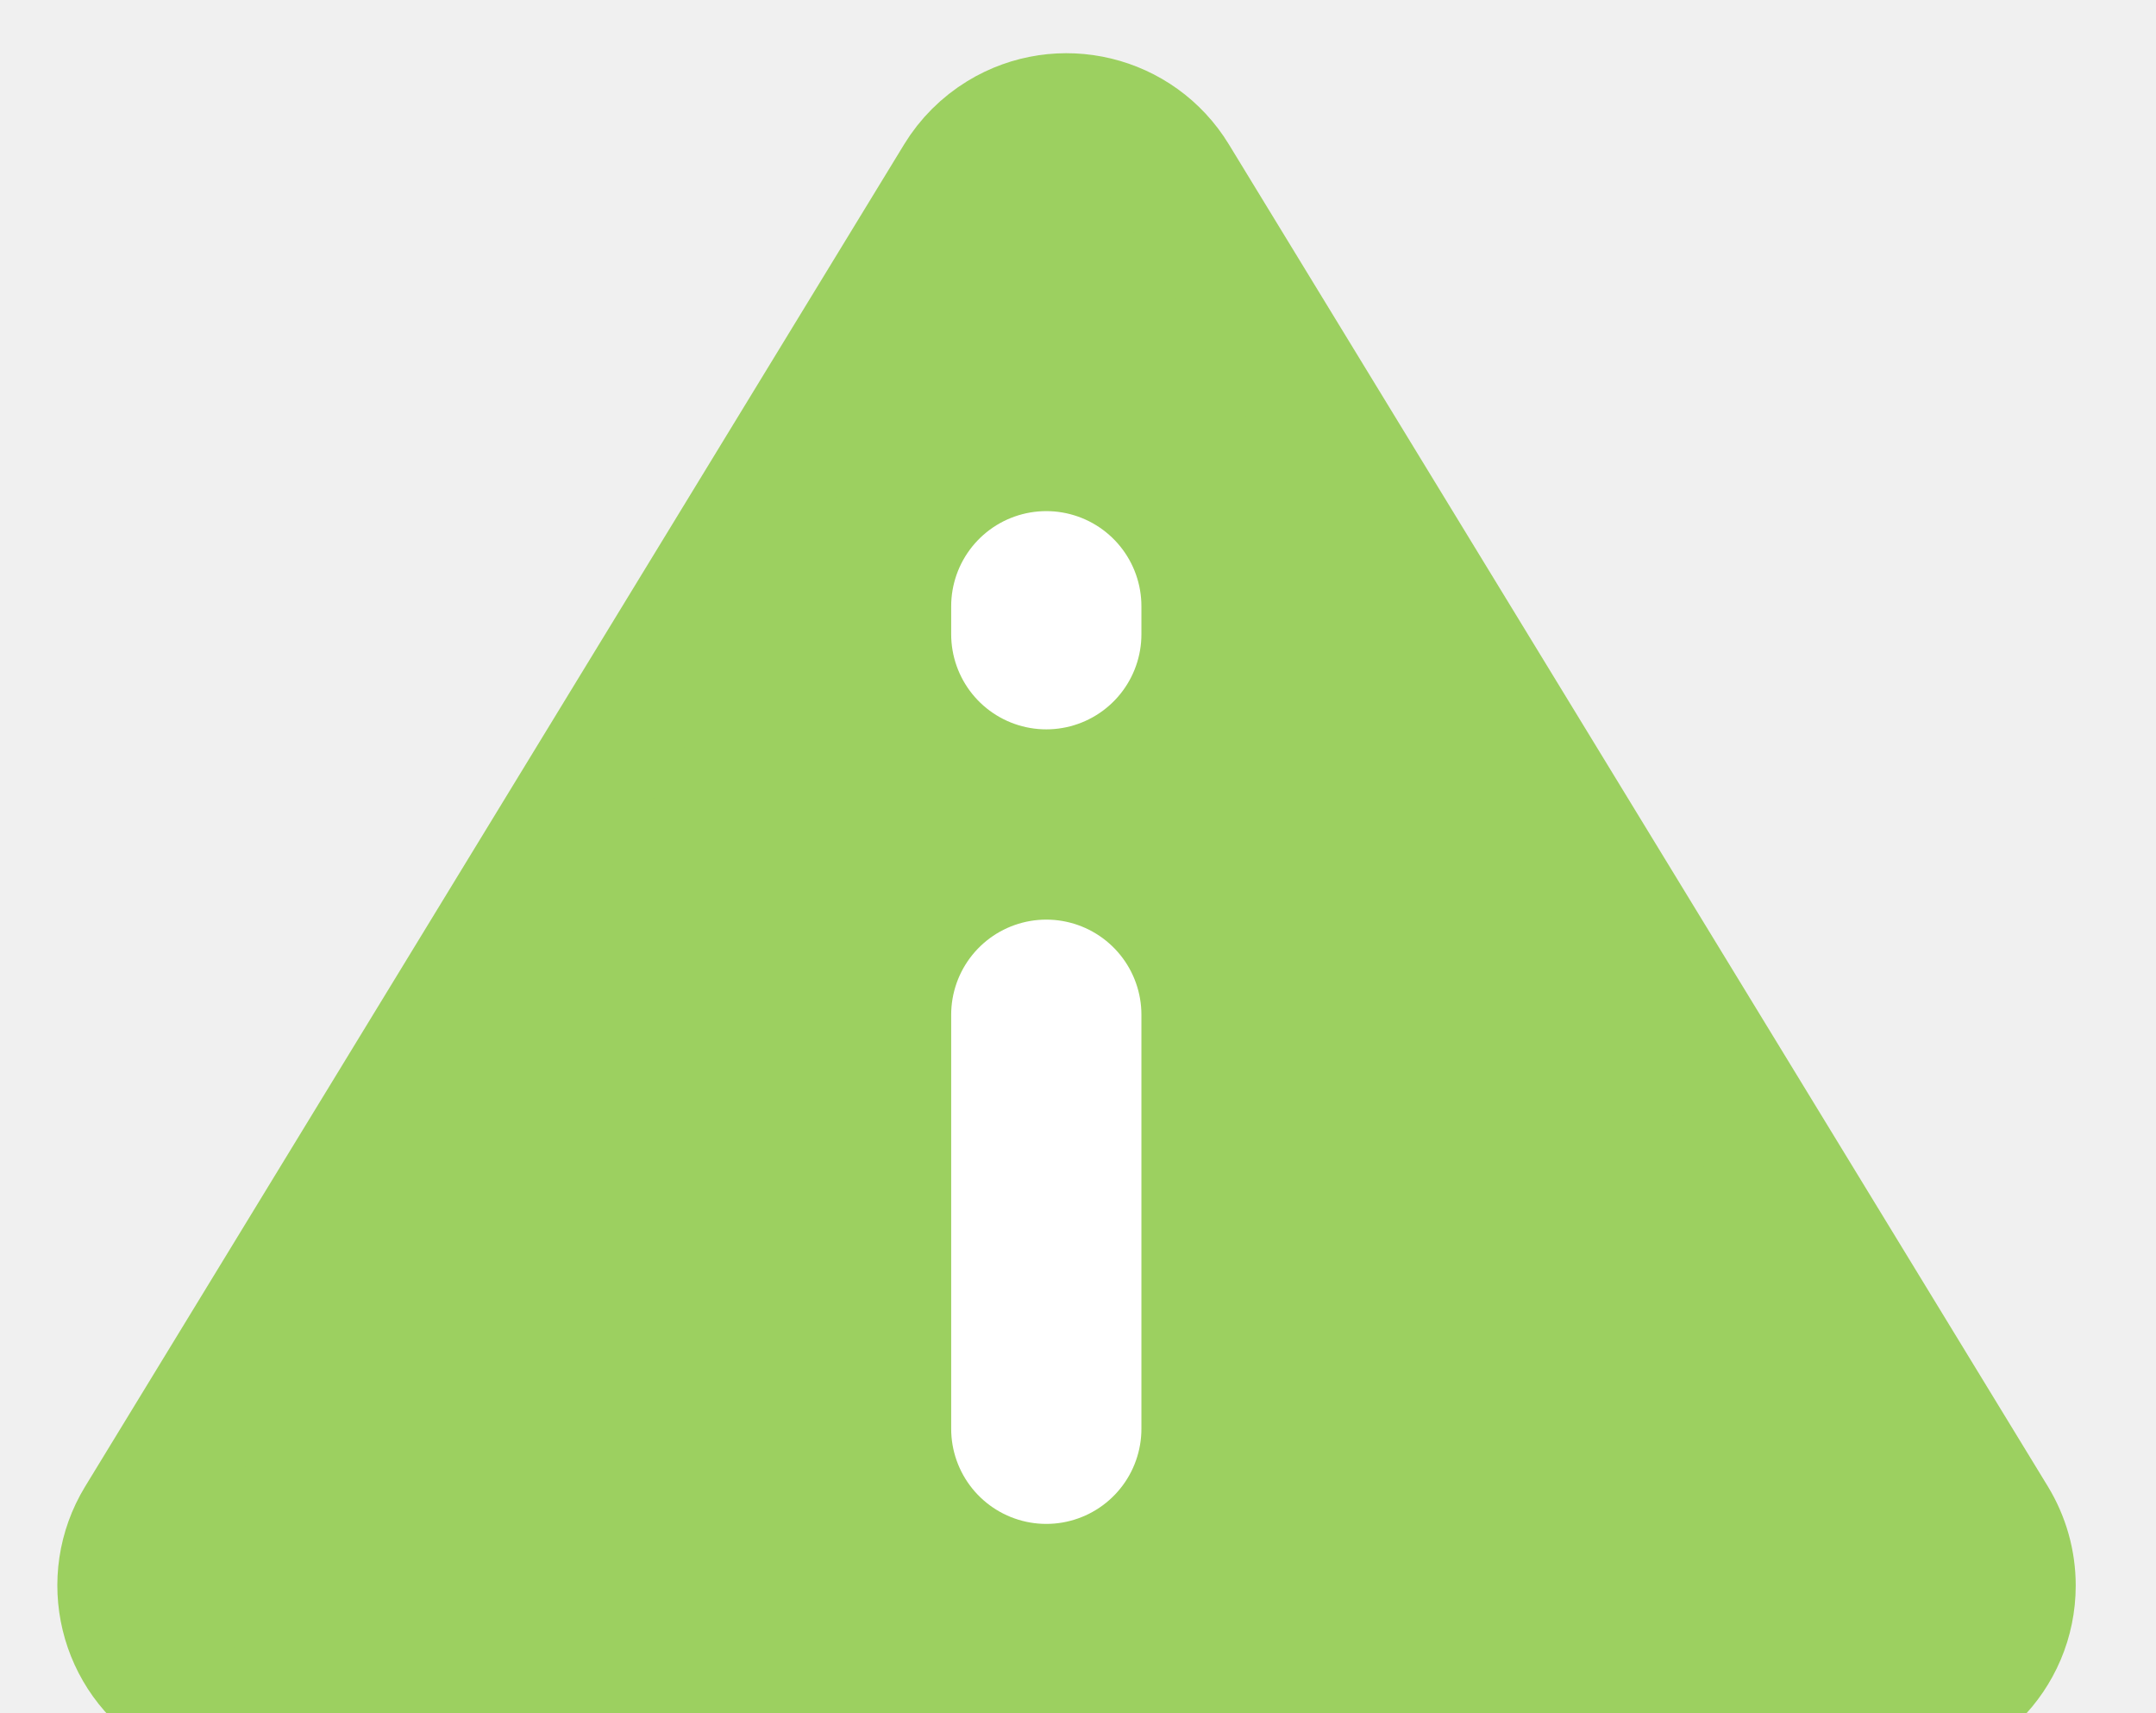
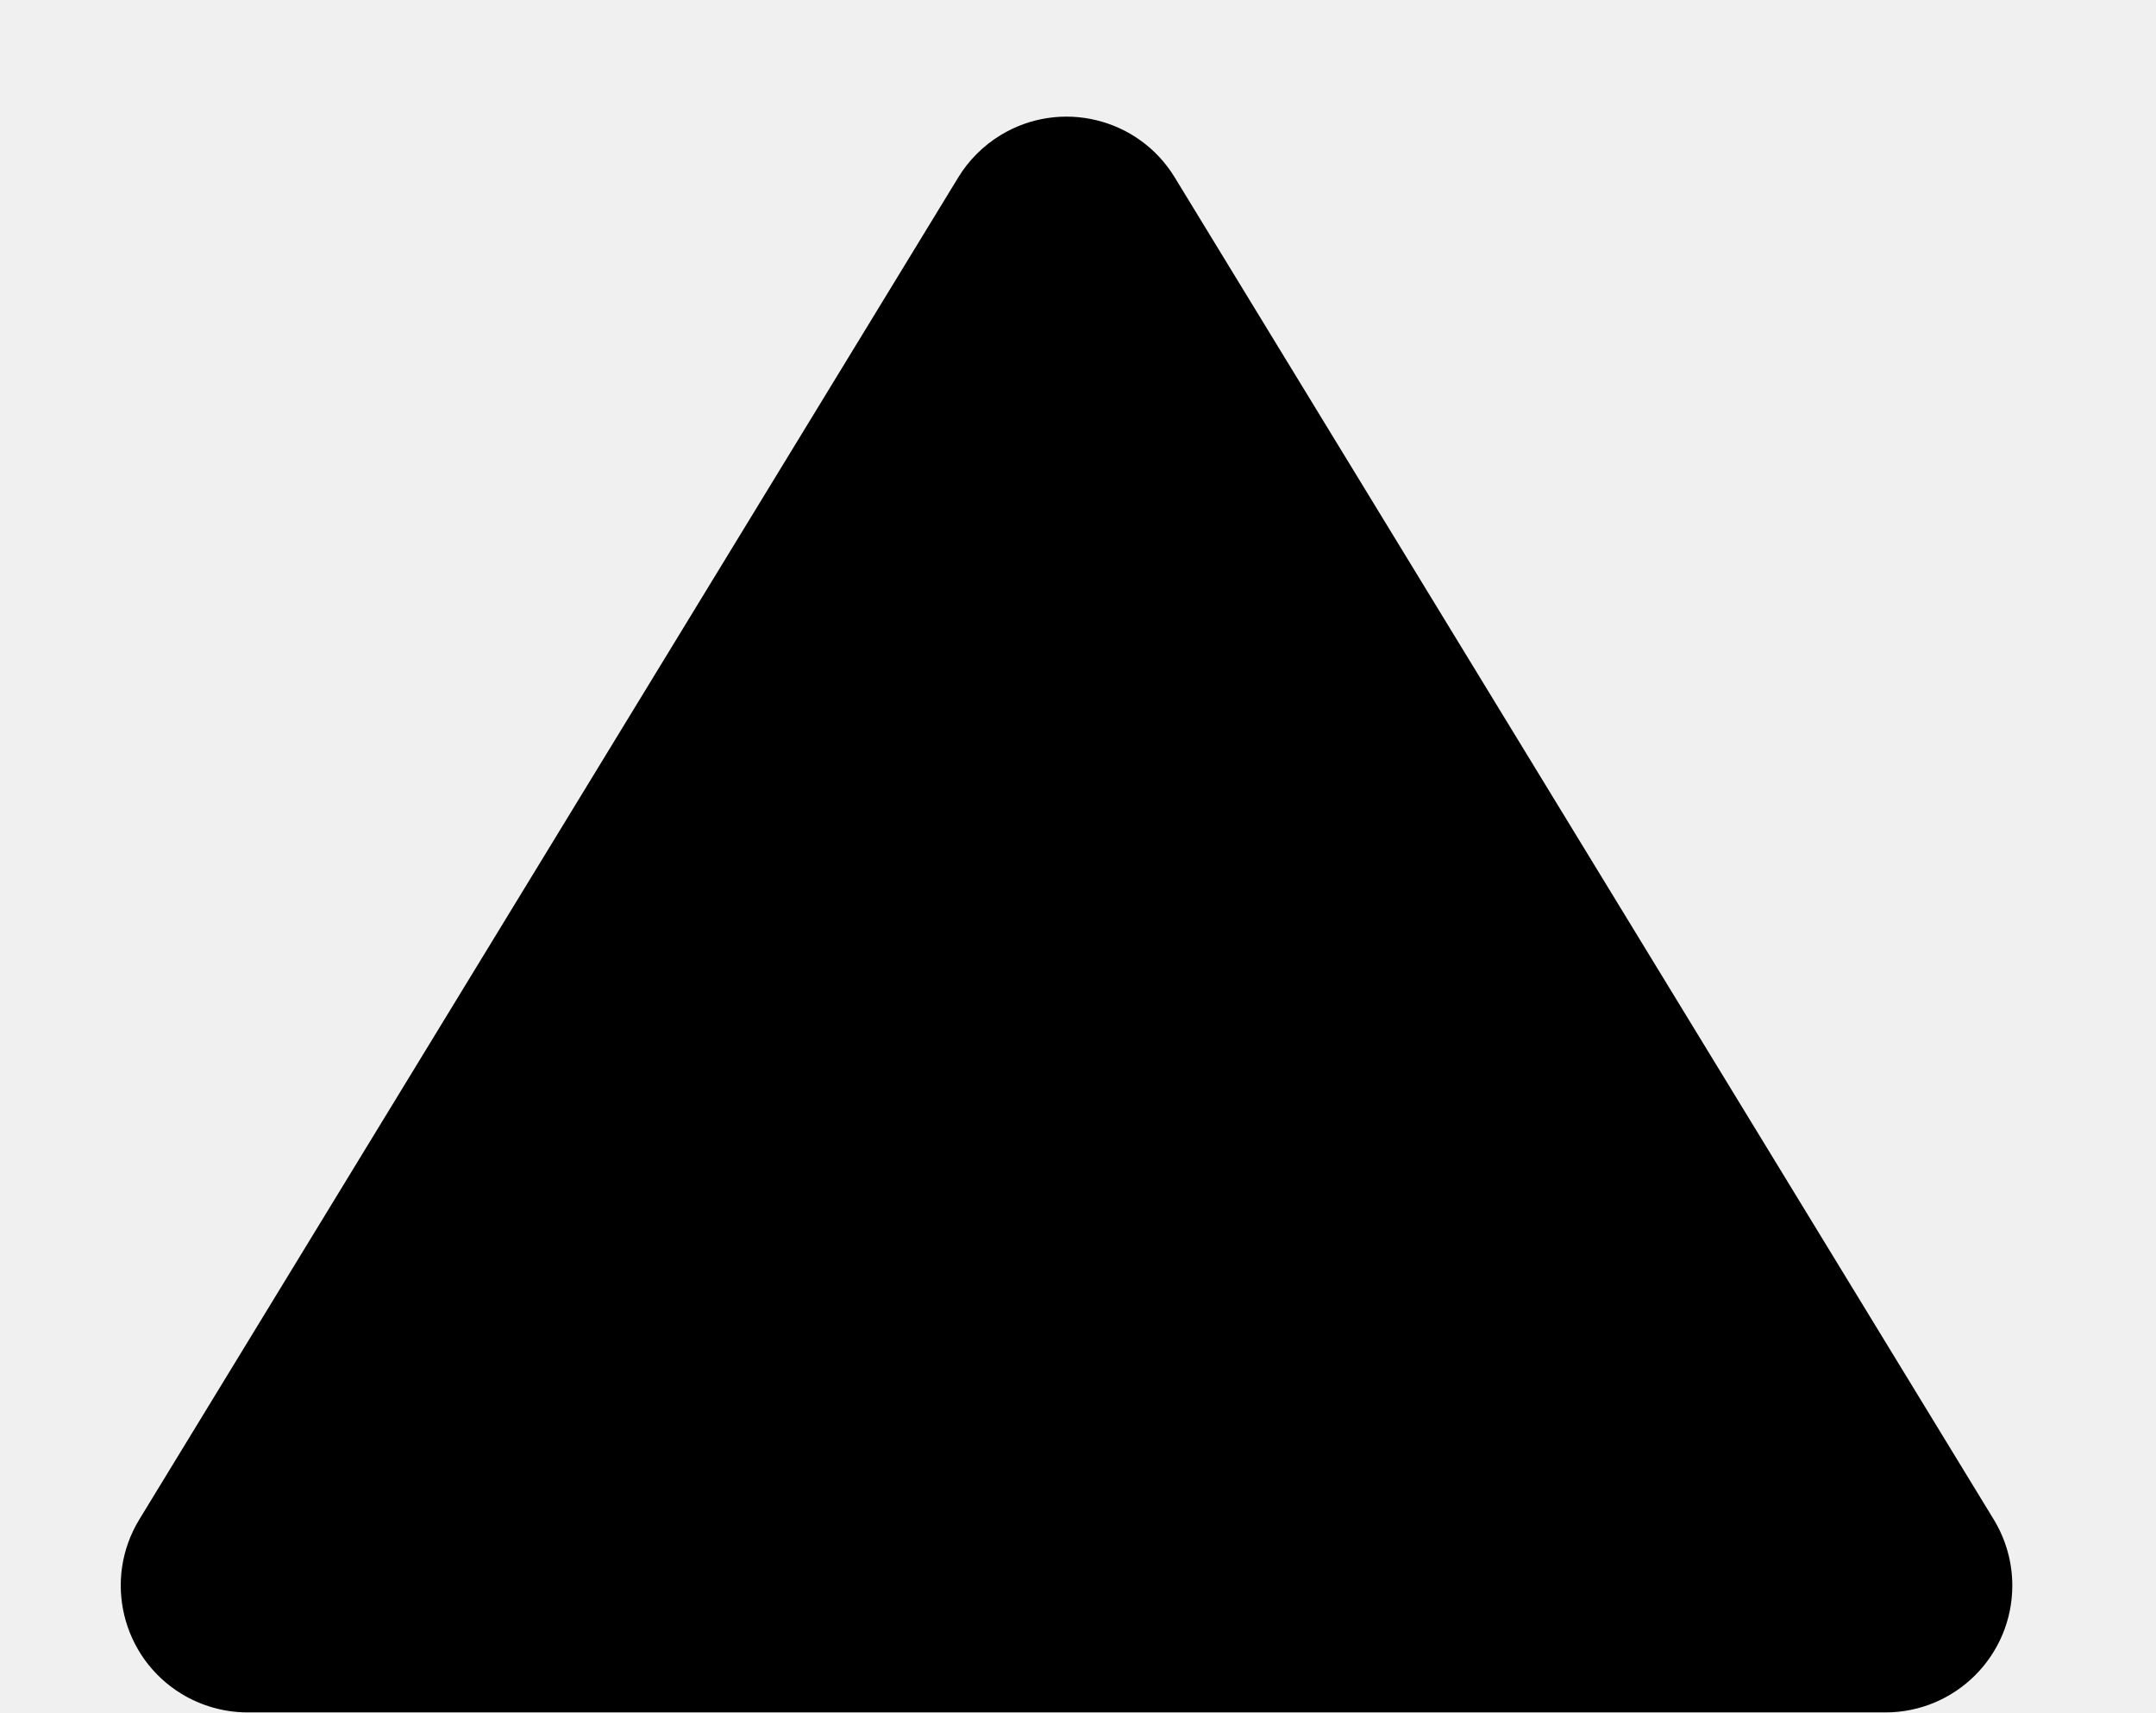
<svg xmlns="http://www.w3.org/2000/svg" width="34" height="27" viewBox="0 0 34 27">
-   <g fill="none" stroke-linecap="round">
-     <path fill="#9CD060" stroke="#9CD060" stroke-linejoin="round" stroke-width="2" d="M3.905 27h25.829c1.104 0 2-.895 2-2 0-.368-.102-.728-.293-1.042L18.526 2.798c-.575-.944-1.806-1.241-2.749-.666-.271.166-.5.394-.665.665L2.197 23.958c-.575.943-.277 2.174.666 2.75.313.19.674.292 1.042.292z" />
-     <path stroke="#FFF" stroke-width="3" d="M16.5 16L16.5 22.528M16.5 9.559L16.5 10" />
+   <g stroke-linecap="round">
+     <path class="icon-border" stroke-linejoin="round" stroke-width="2" d="M3.905 27h25.829c1.104 0 2-.895 2-2 0-.368-.102-.728-.293-1.042L18.526 2.798c-.575-.944-1.806-1.241-2.749-.666-.271.166-.5.394-.665.665L2.197 23.958c-.575.943-.277 2.174.666 2.75.313.19.674.292 1.042.292z" />
+     <path stroke-width="3" d="M16.5 16L16.5 22.528M16.5 9.559L16.5 10" />
  </g>
</svg>
